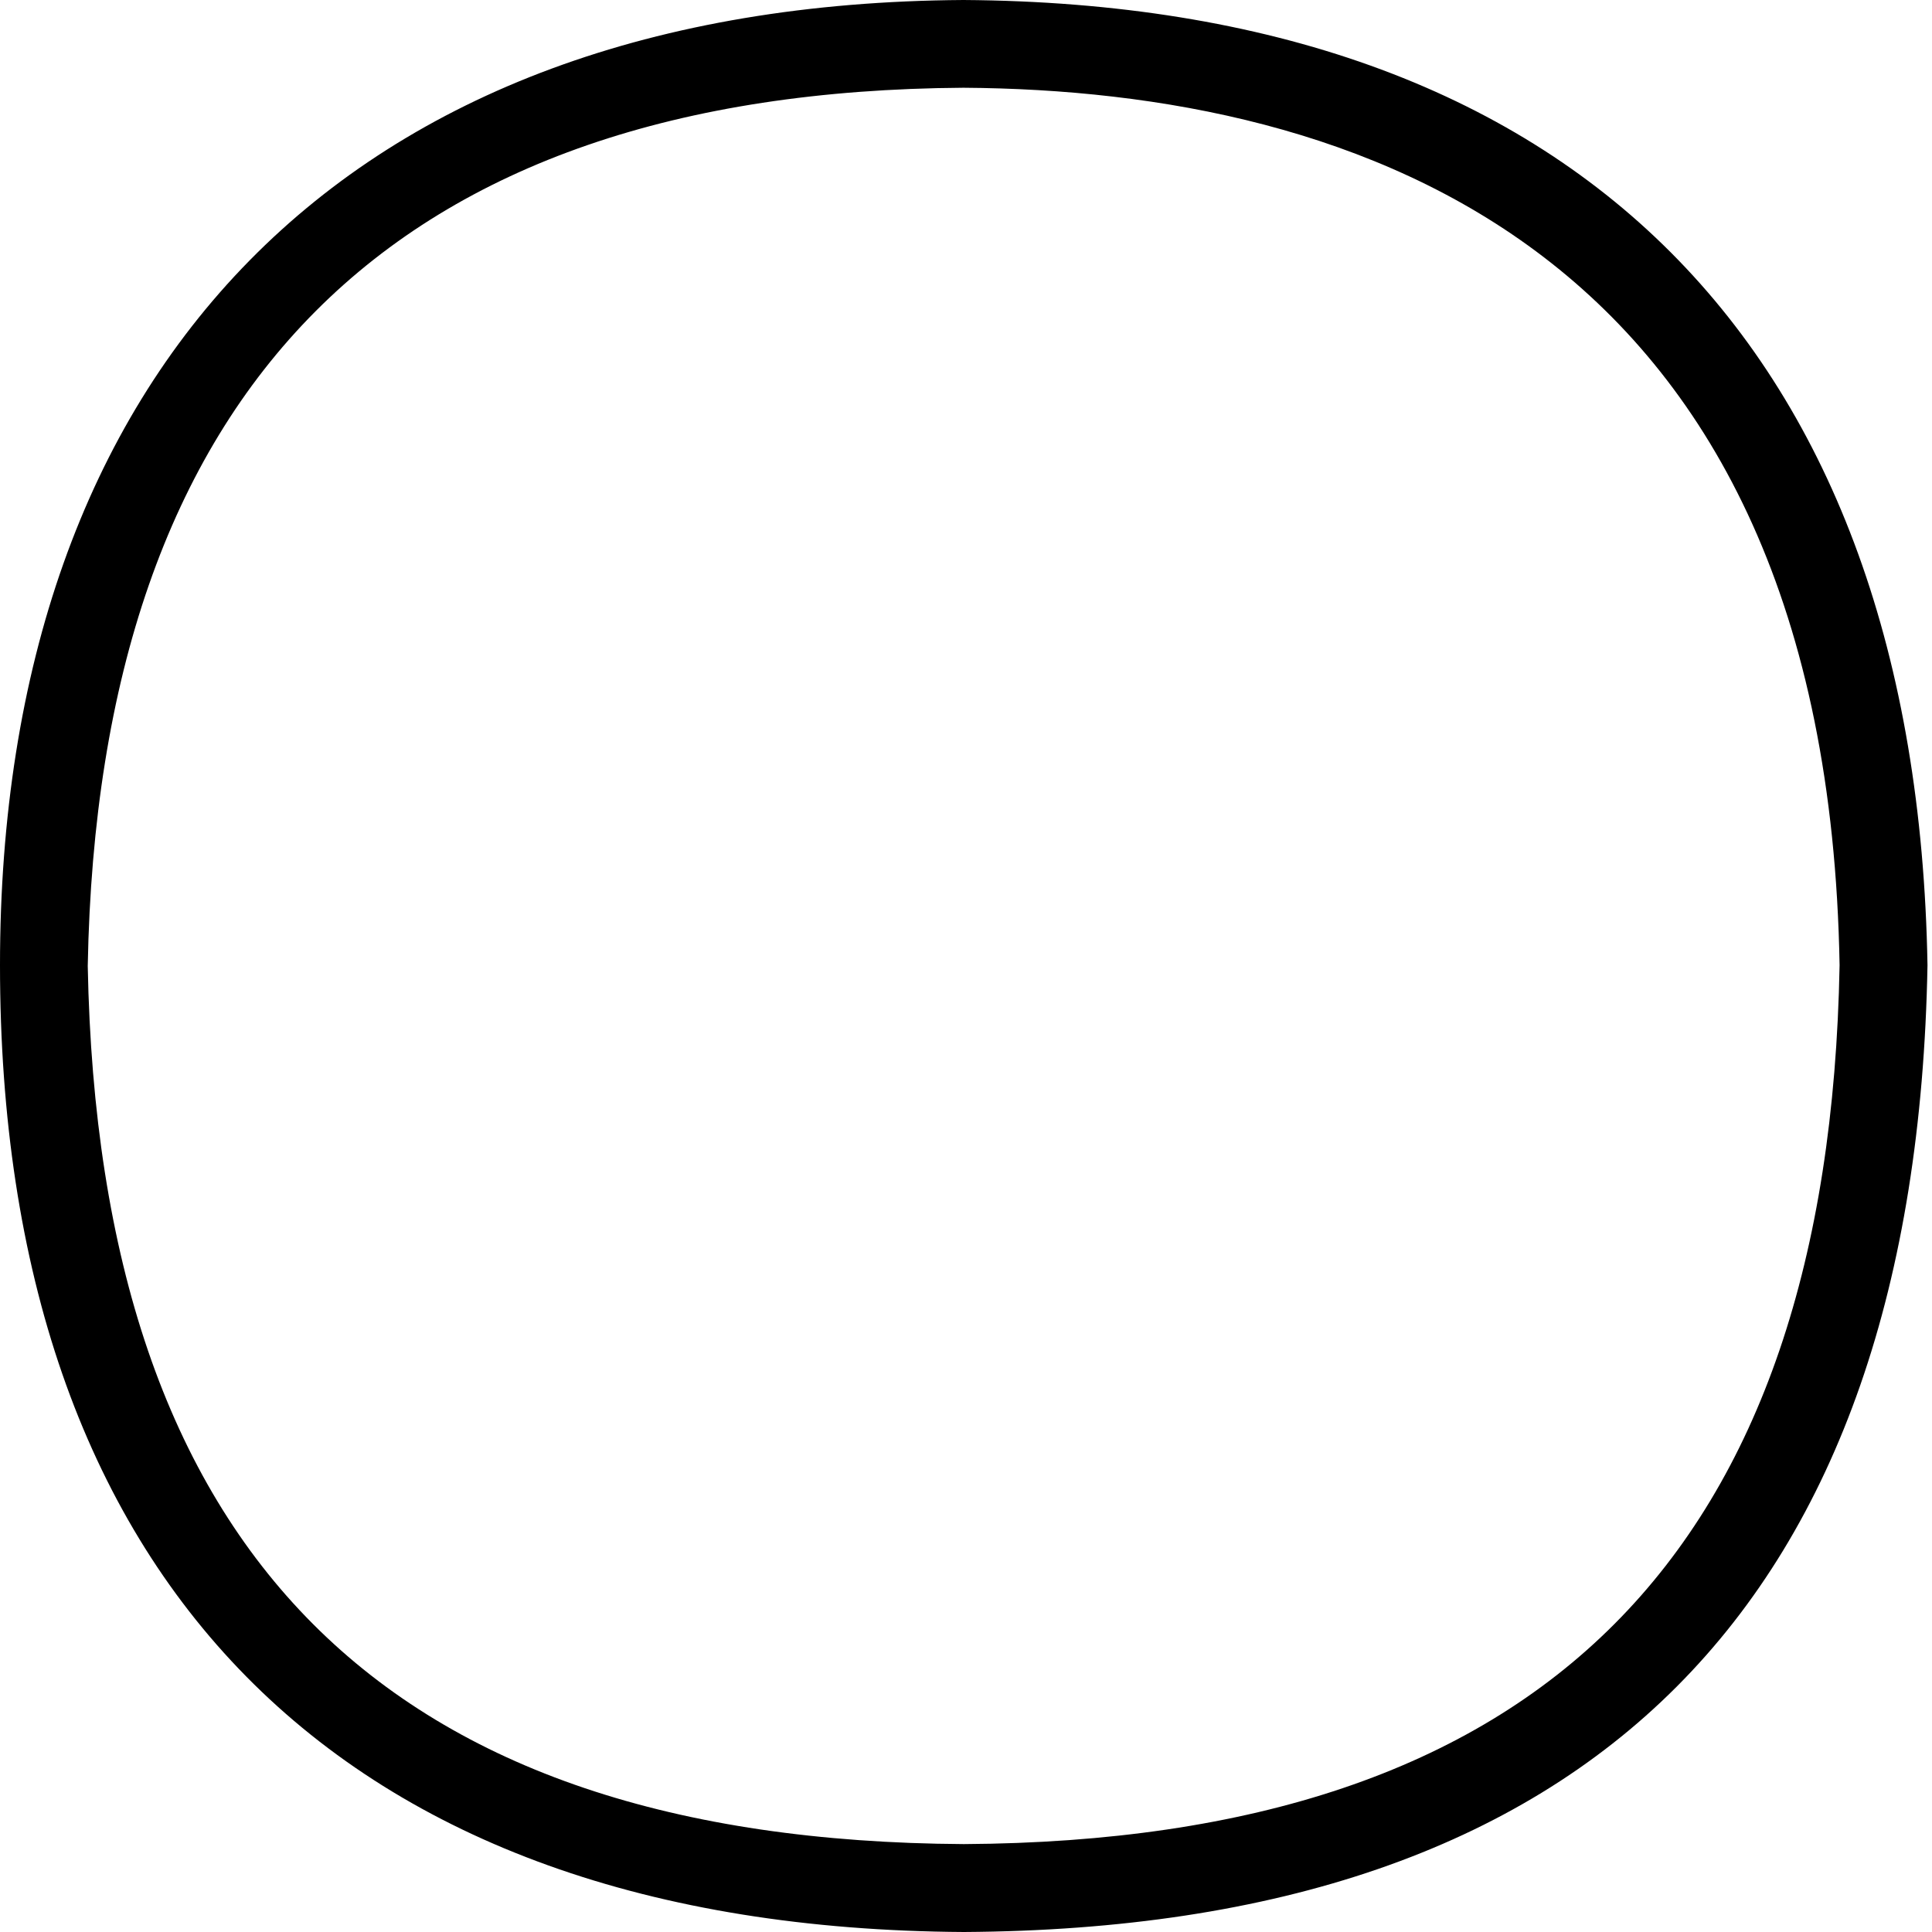
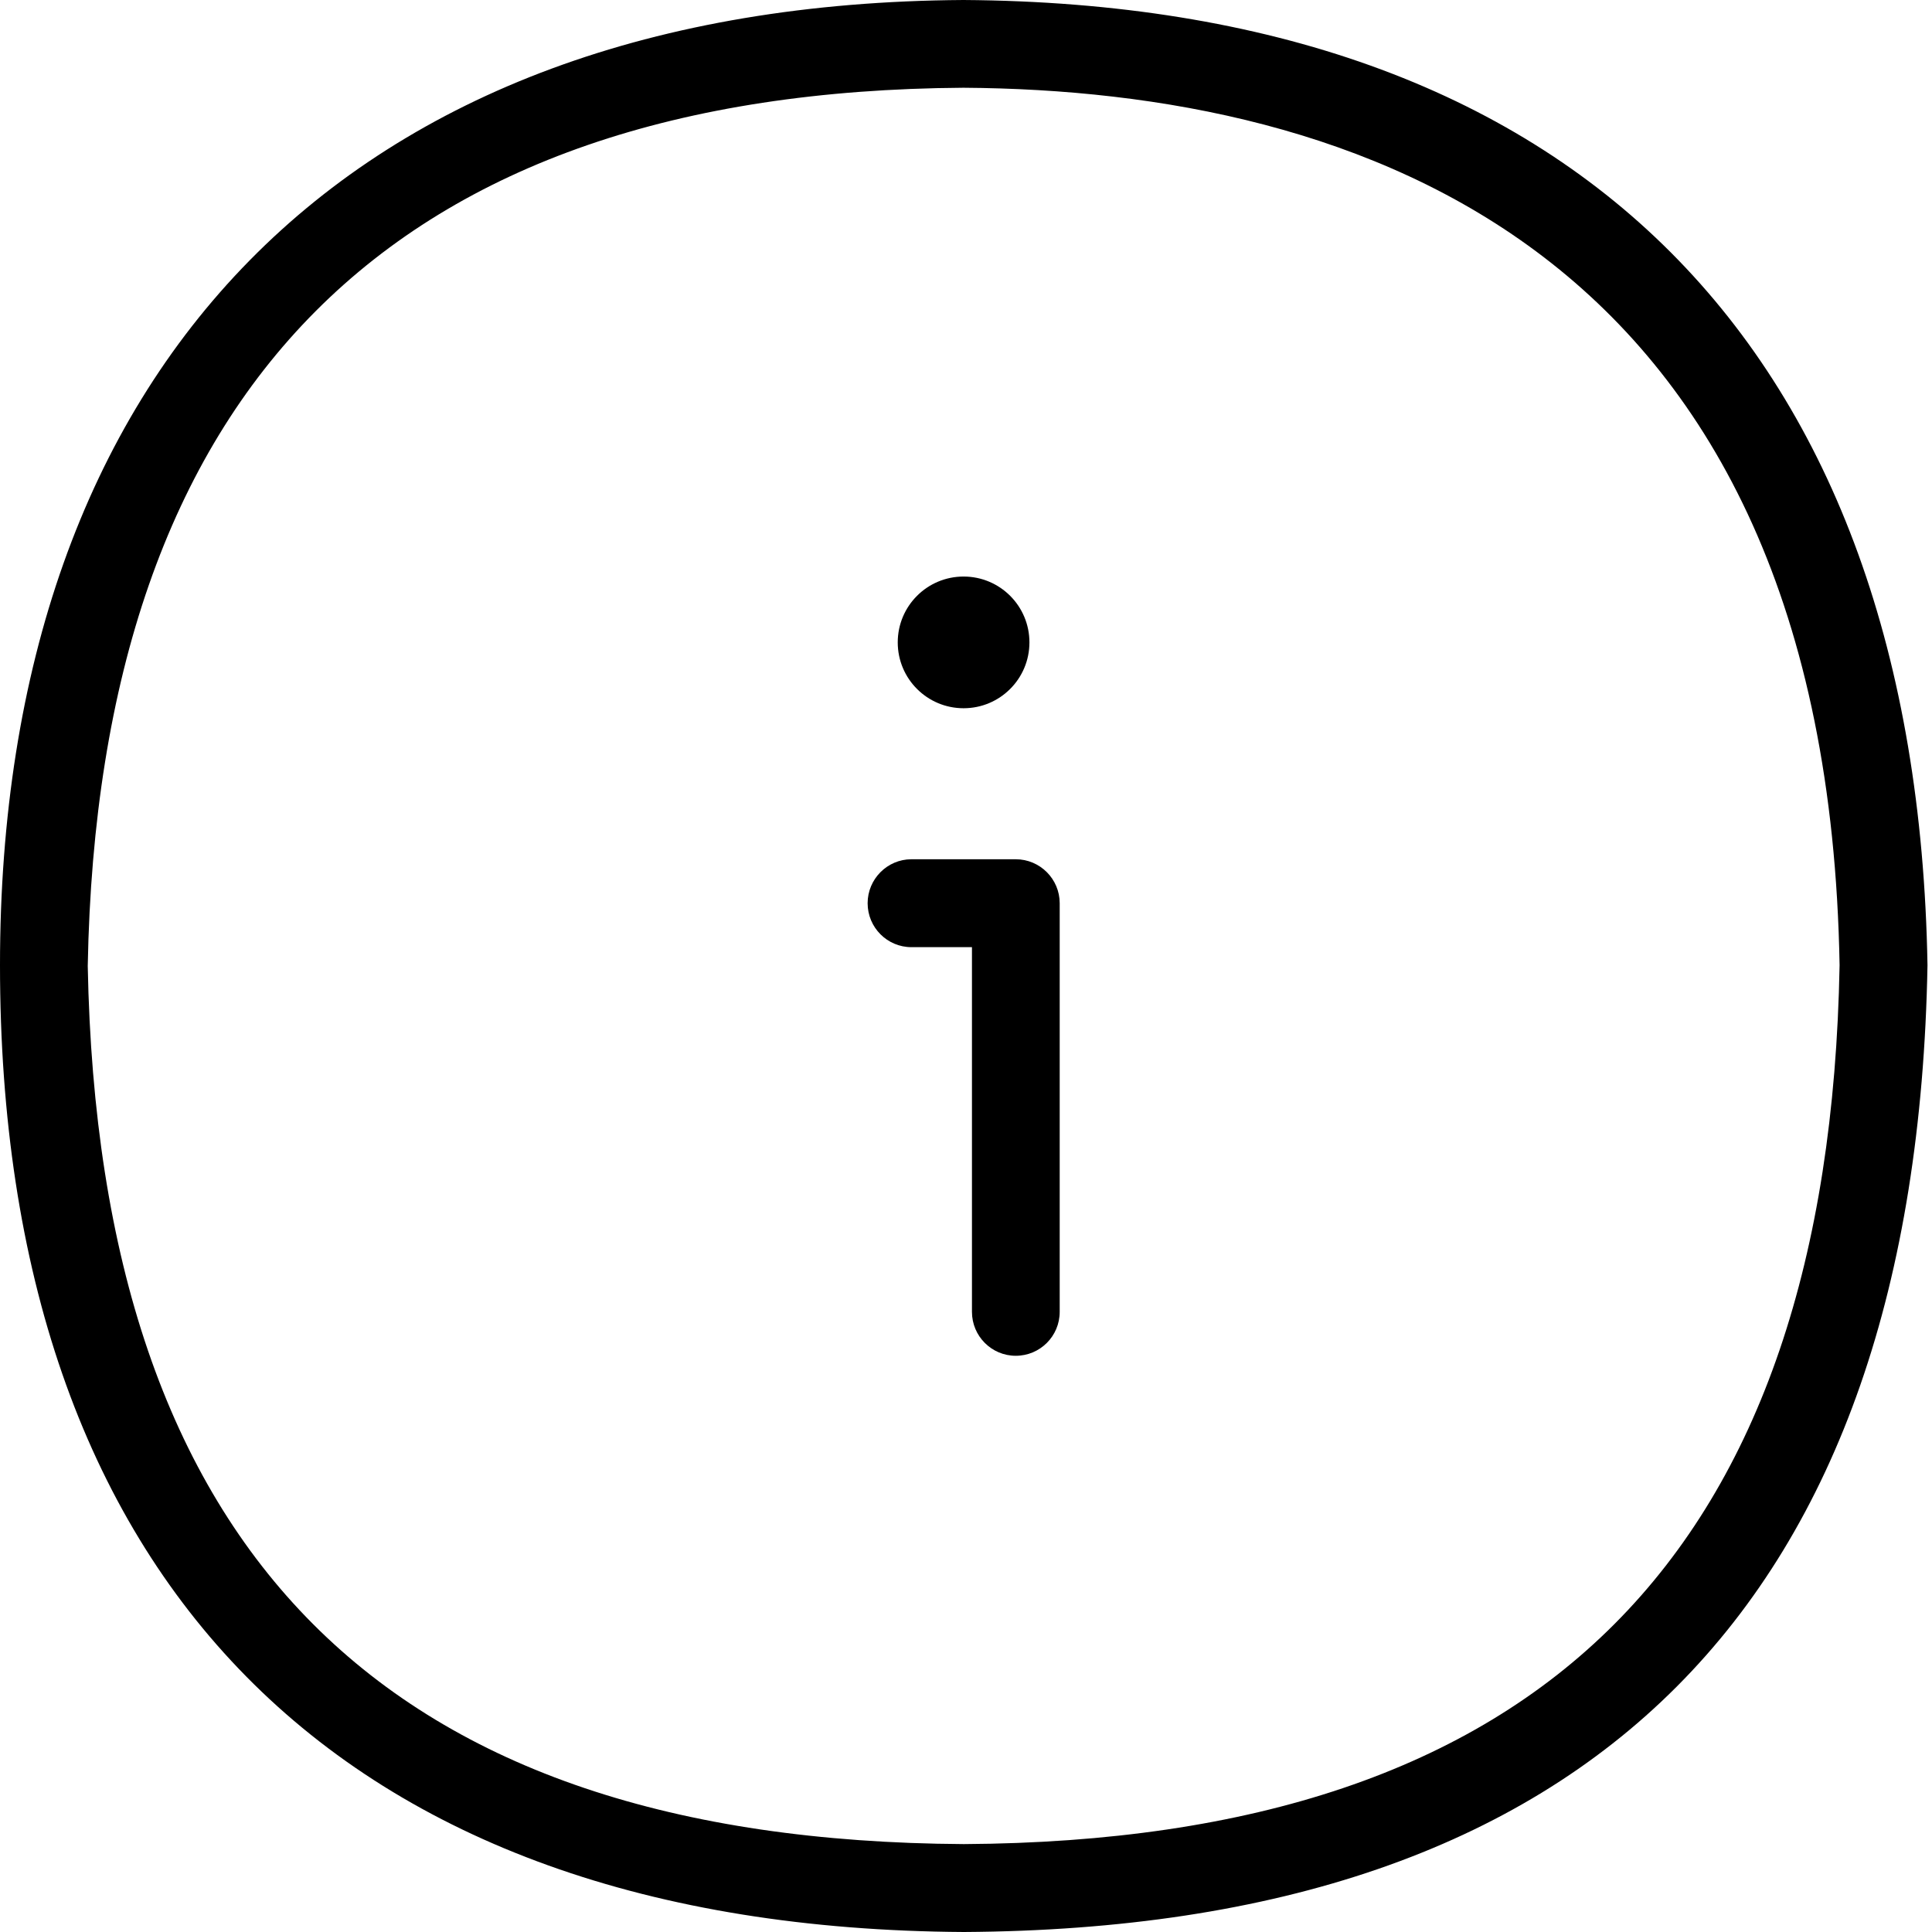
<svg xmlns="http://www.w3.org/2000/svg" width="12" height="12" viewBox="0 0 12 12" fill="none">
-   <path d="M5.984 0C2.139 0.024 0 2.292 0 5.995C0 9.795 2.085 11.977 5.987 12C9.886 11.977 11.9 9.96 11.972 5.995C11.905 2.154 9.78 0.025 5.984 0ZM5.987 11.454C2.394 11.433 0.614 9.649 0.545 6C0.611 2.403 2.442 0.568 5.984 0.545C8.423 0.561 11.348 1.522 11.426 5.995C11.359 9.647 9.579 11.433 5.987 11.454H5.987Z" fill="black" />
+   <path d="M5.984 0C2.139 0.024 0 2.292 0 5.995C0 9.795 2.085 11.977 5.987 12C9.886 11.977 11.9 9.96 11.972 5.995C11.905 2.154 9.78 0.025 5.984 0ZM5.987 11.454C2.394 11.433 0.614 9.649 0.545 6C0.611 2.403 2.442 0.568 5.984 0.545C8.423 0.561 11.348 1.522 11.426 5.995C11.359 9.647 9.58 11.433 5.987 11.454Z" fill="black" />
+   <path d="M6.309 5.337H5.661C5.511 5.337 5.389 5.46 5.389 5.61C5.389 5.761 5.511 5.883 5.661 5.883H6.037V8.148C6.037 8.299 6.159 8.421 6.309 8.421C6.46 8.421 6.582 8.299 6.582 8.148V5.61C6.582 5.46 6.46 5.337 6.309 5.337Z" fill="black" />
+   <path d="M5.985 4.399C6.211 4.399 6.394 4.216 6.394 3.99C6.394 3.764 6.211 3.581 5.985 3.581C5.759 3.581 5.576 3.764 5.576 3.99C5.576 4.216 5.759 4.399 5.985 4.399Z" fill="black" />
</svg>
